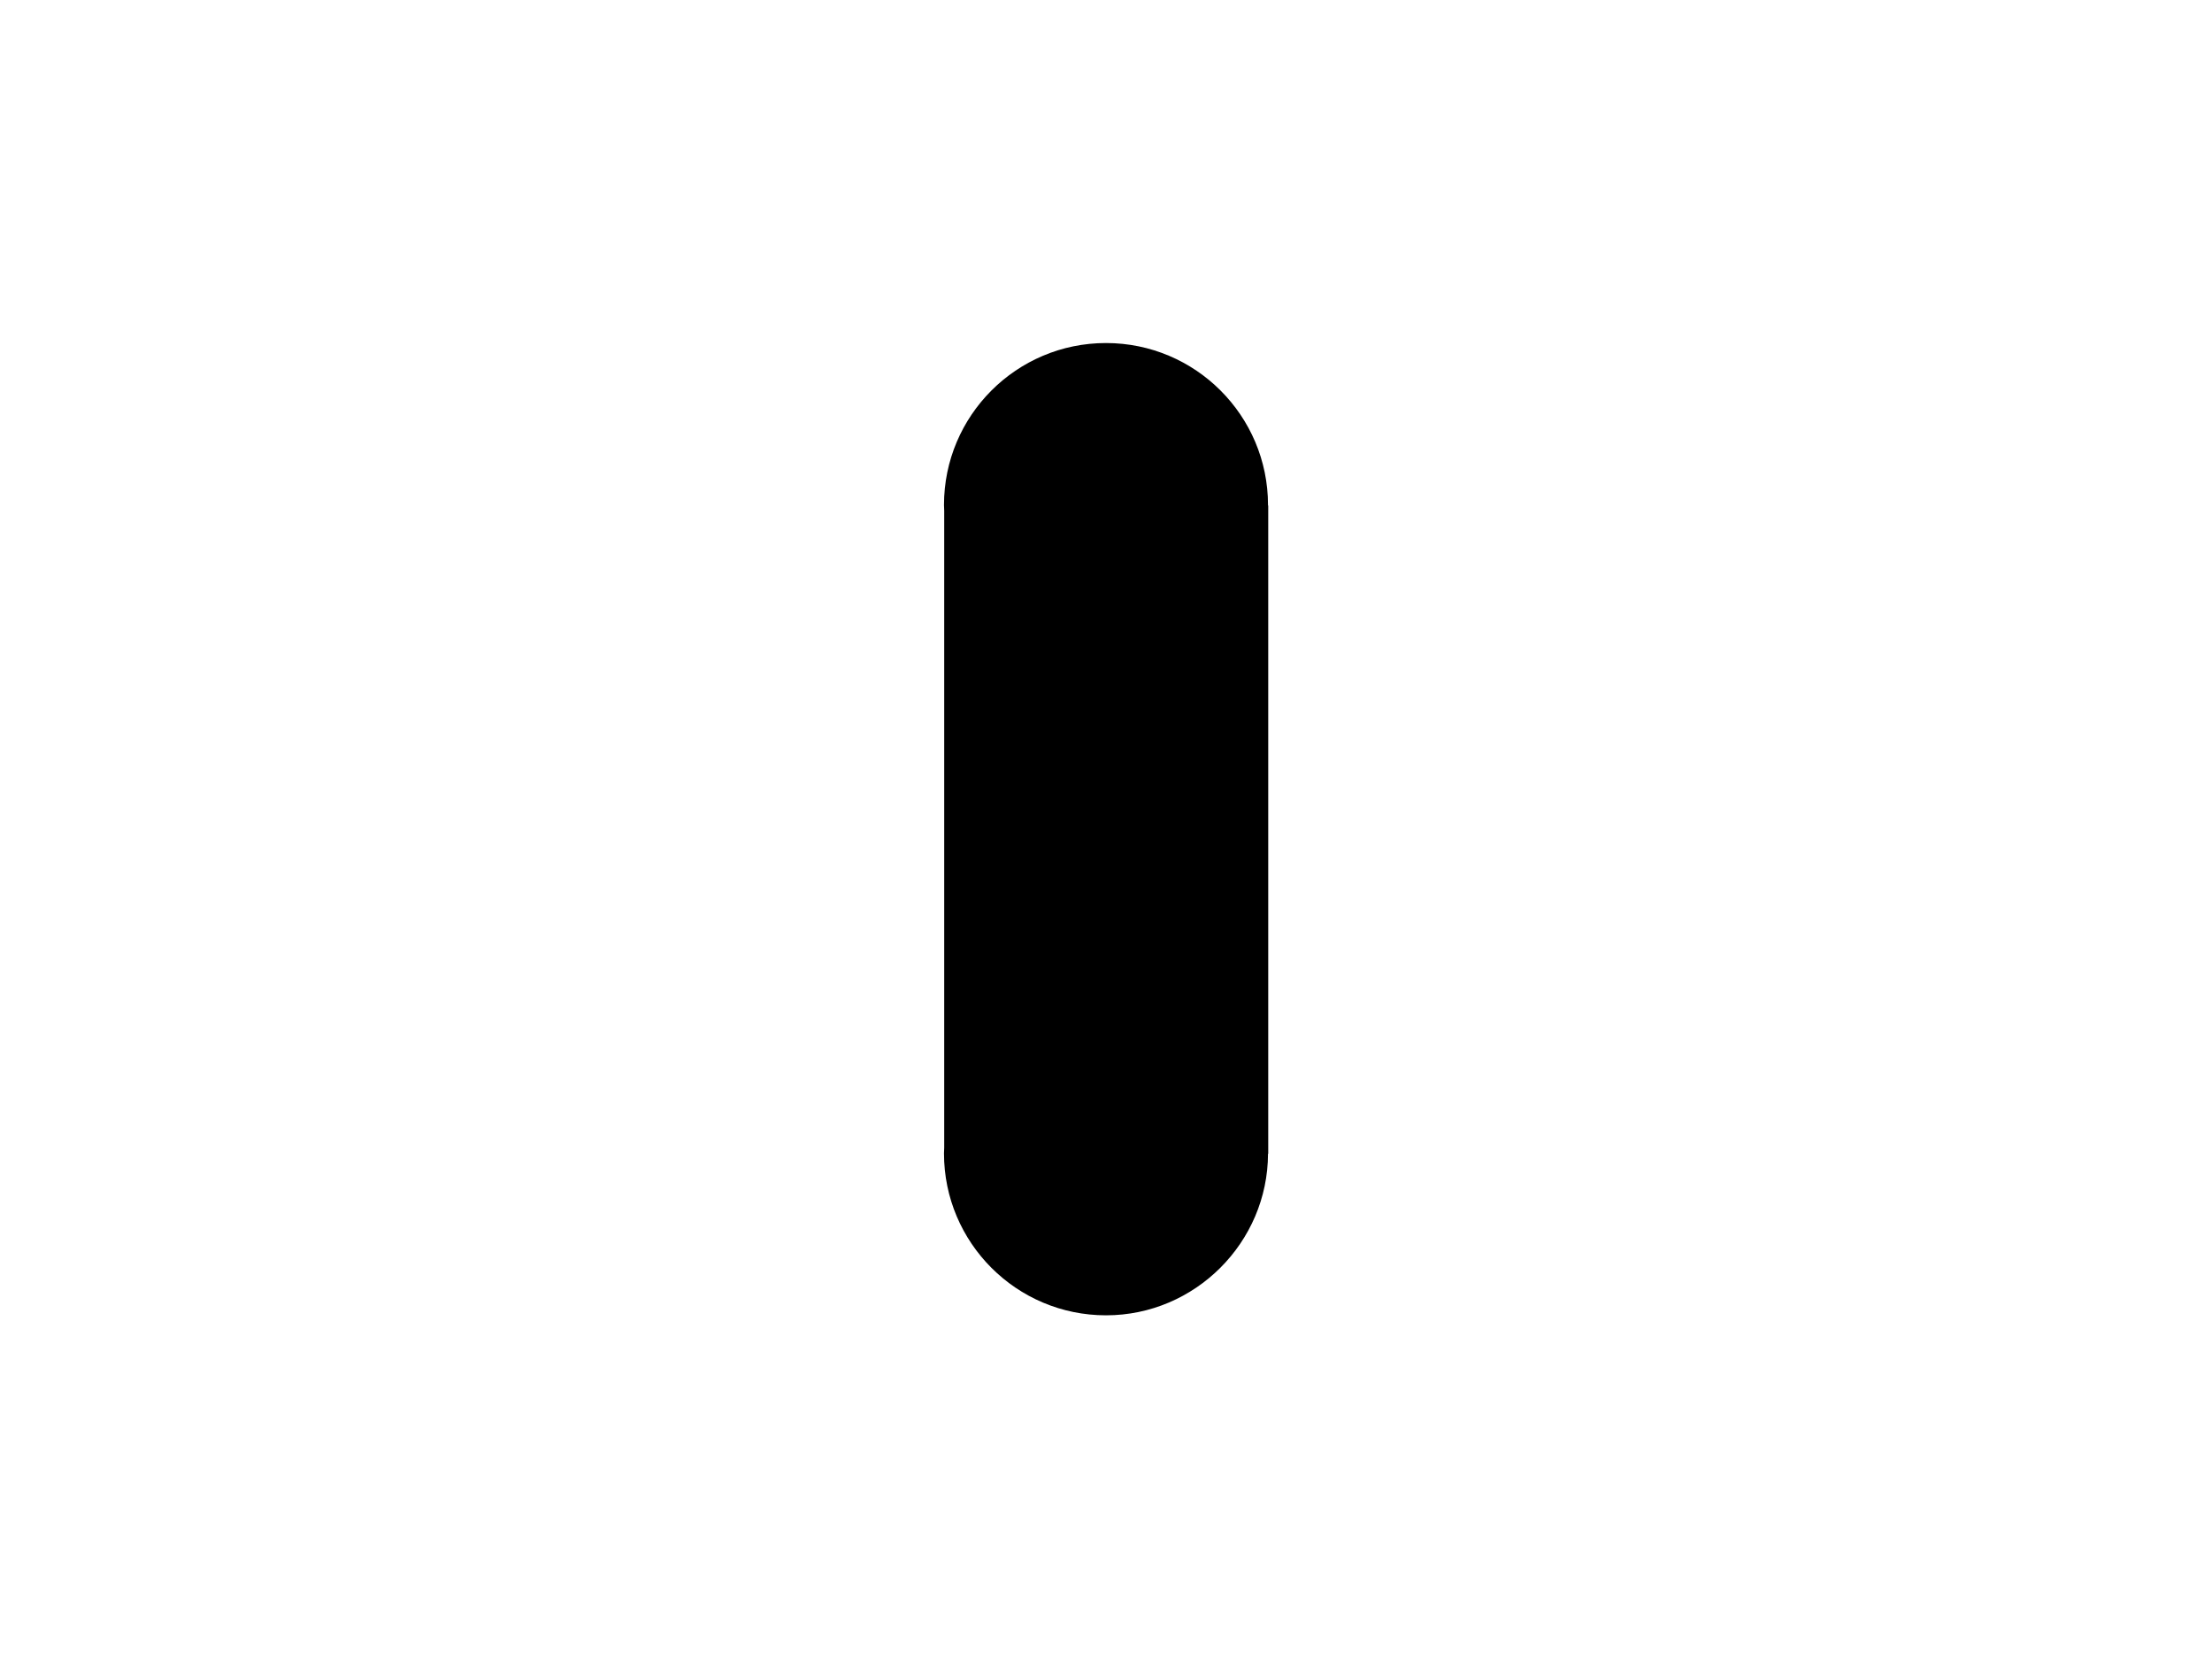
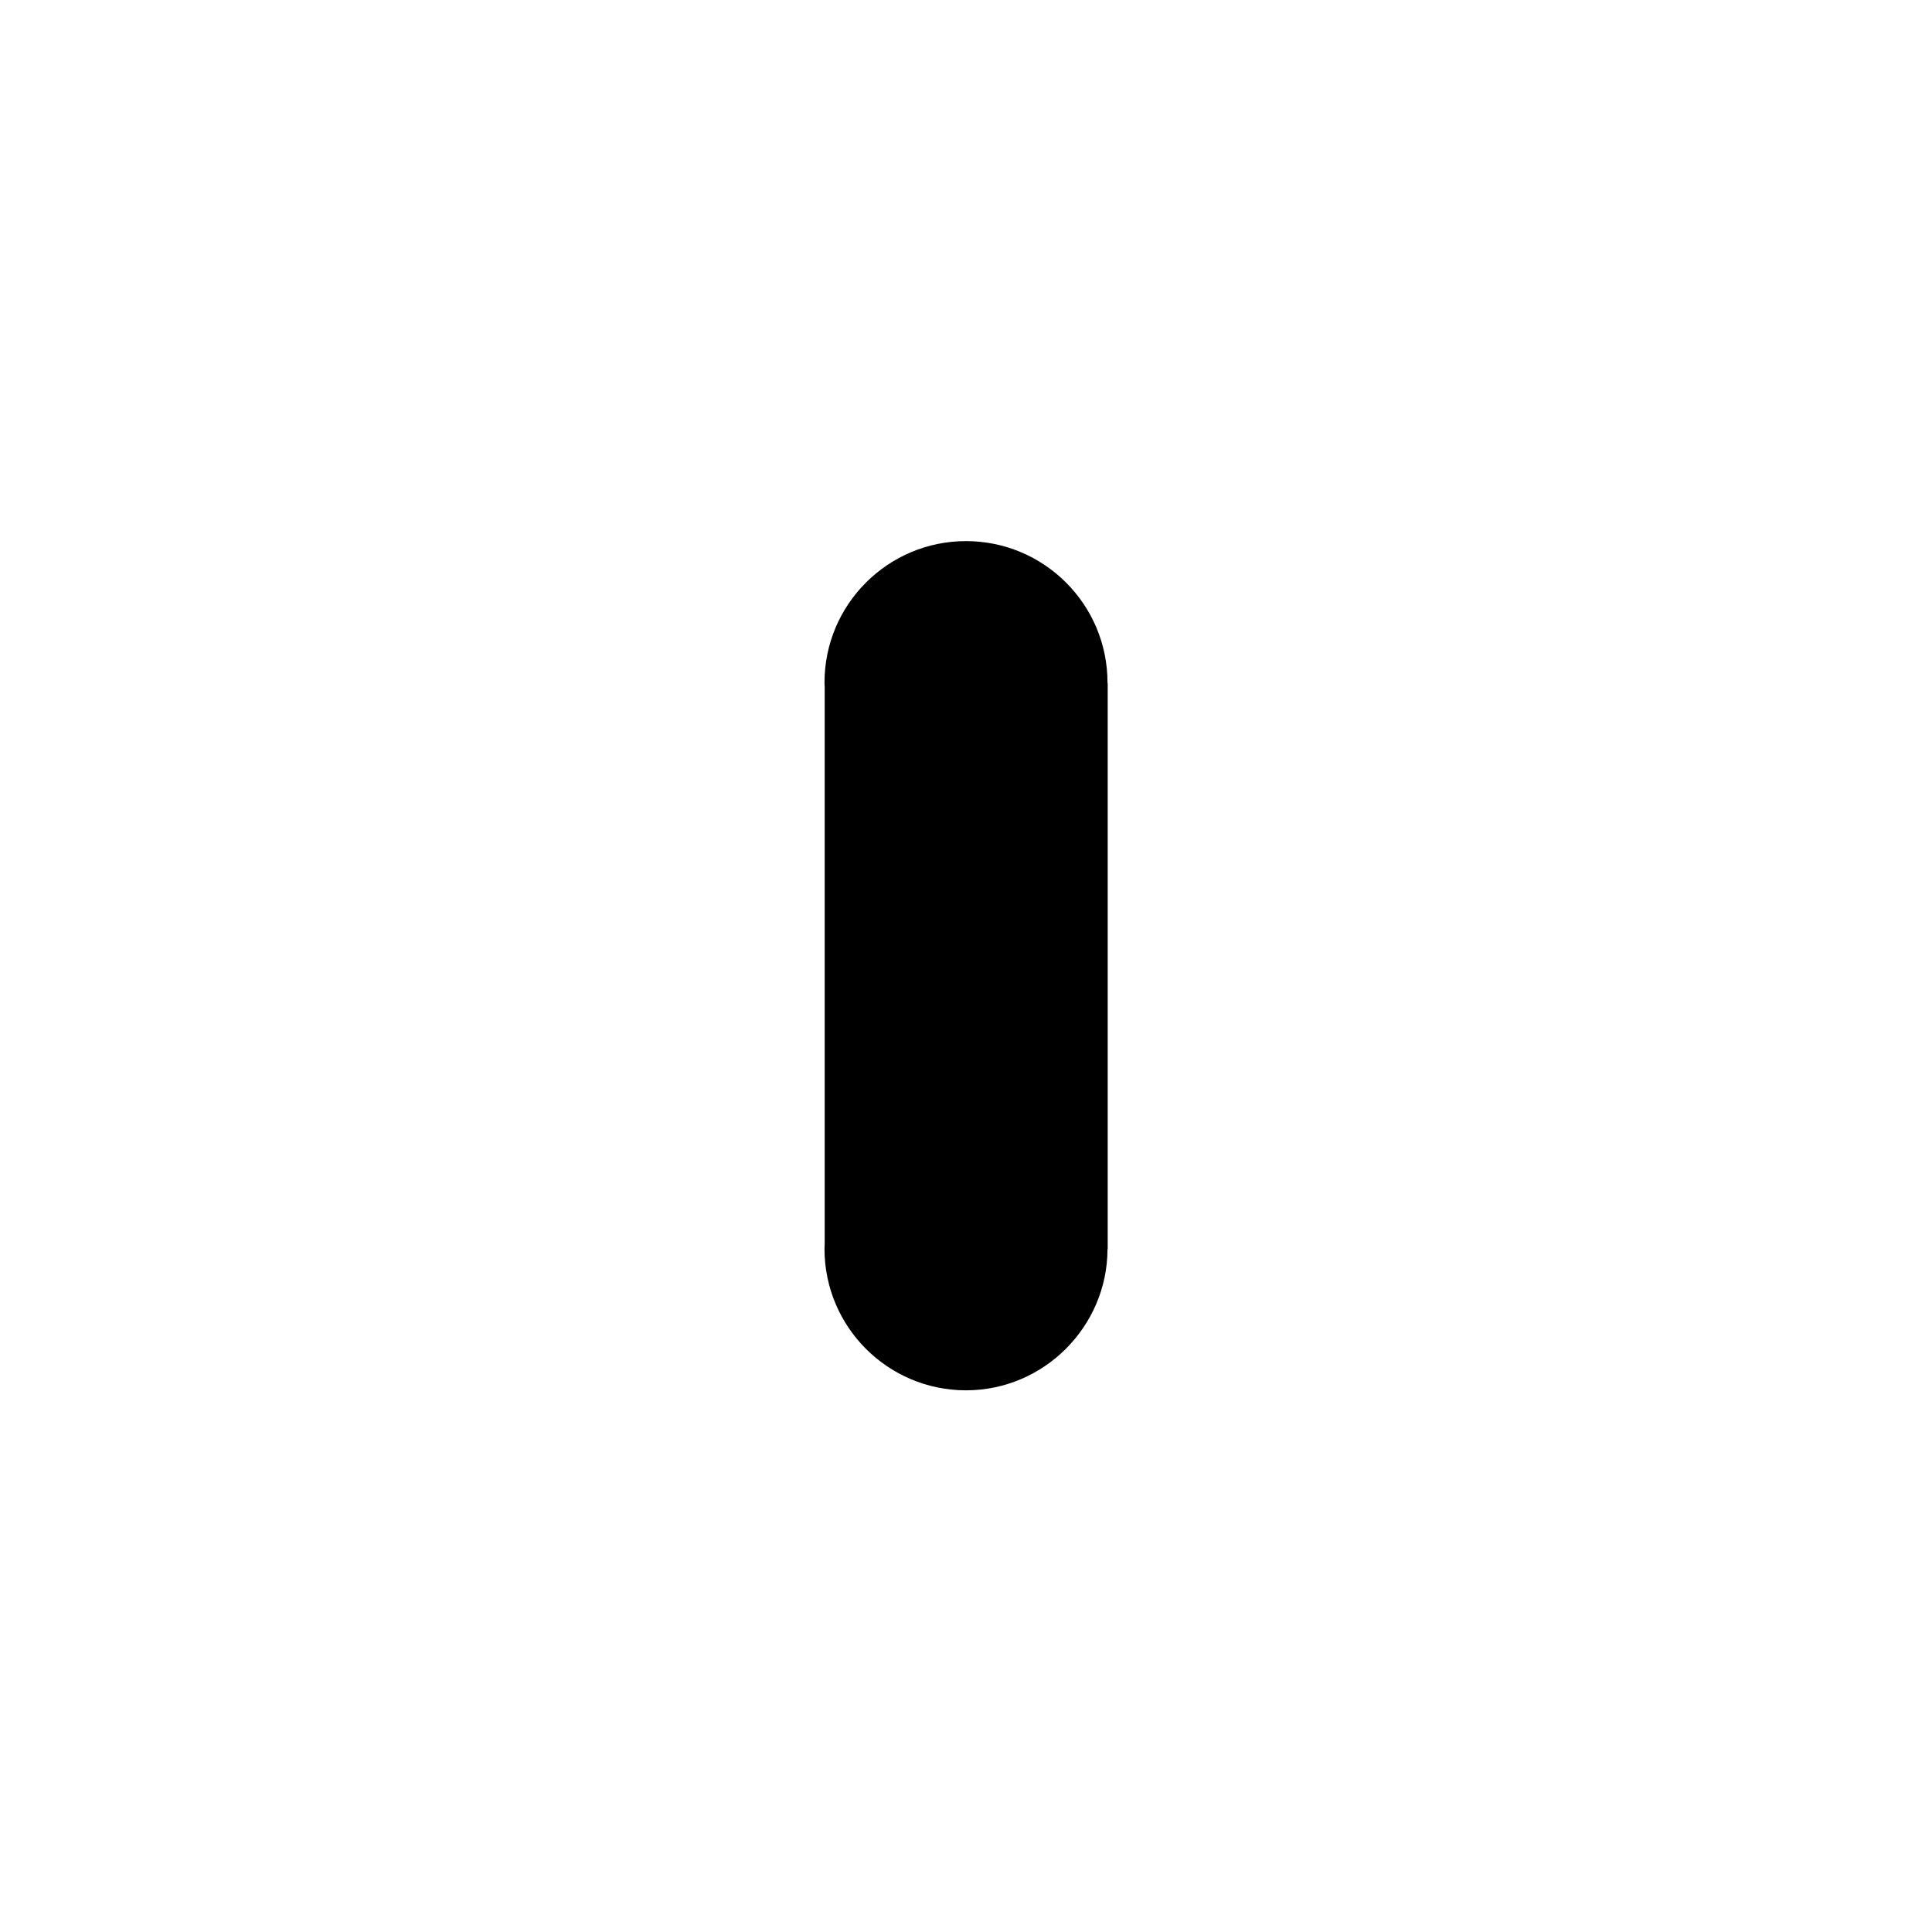
- <svg xmlns="http://www.w3.org/2000/svg" class="svgIcon svg-shape2" viewBox="0 0 1024 768">
+ <svg xmlns="http://www.w3.org/2000/svg" id="shape2" width="150px" height="150px" viewBox="0 0 1024 768">
  <path d="M587 234c-.1 0 0-.2 0-.2 0-41.4-33.6-75-75-75s-75 33.6-75 75c0 .9.1 1.7.1 2.6v294.9c0 .9-.1 1.7-.1 2.6 0 41.4 33.6 75 75 75 41.3 0 74.9-33.8 75-74.8h.1V234z" />
</svg>
